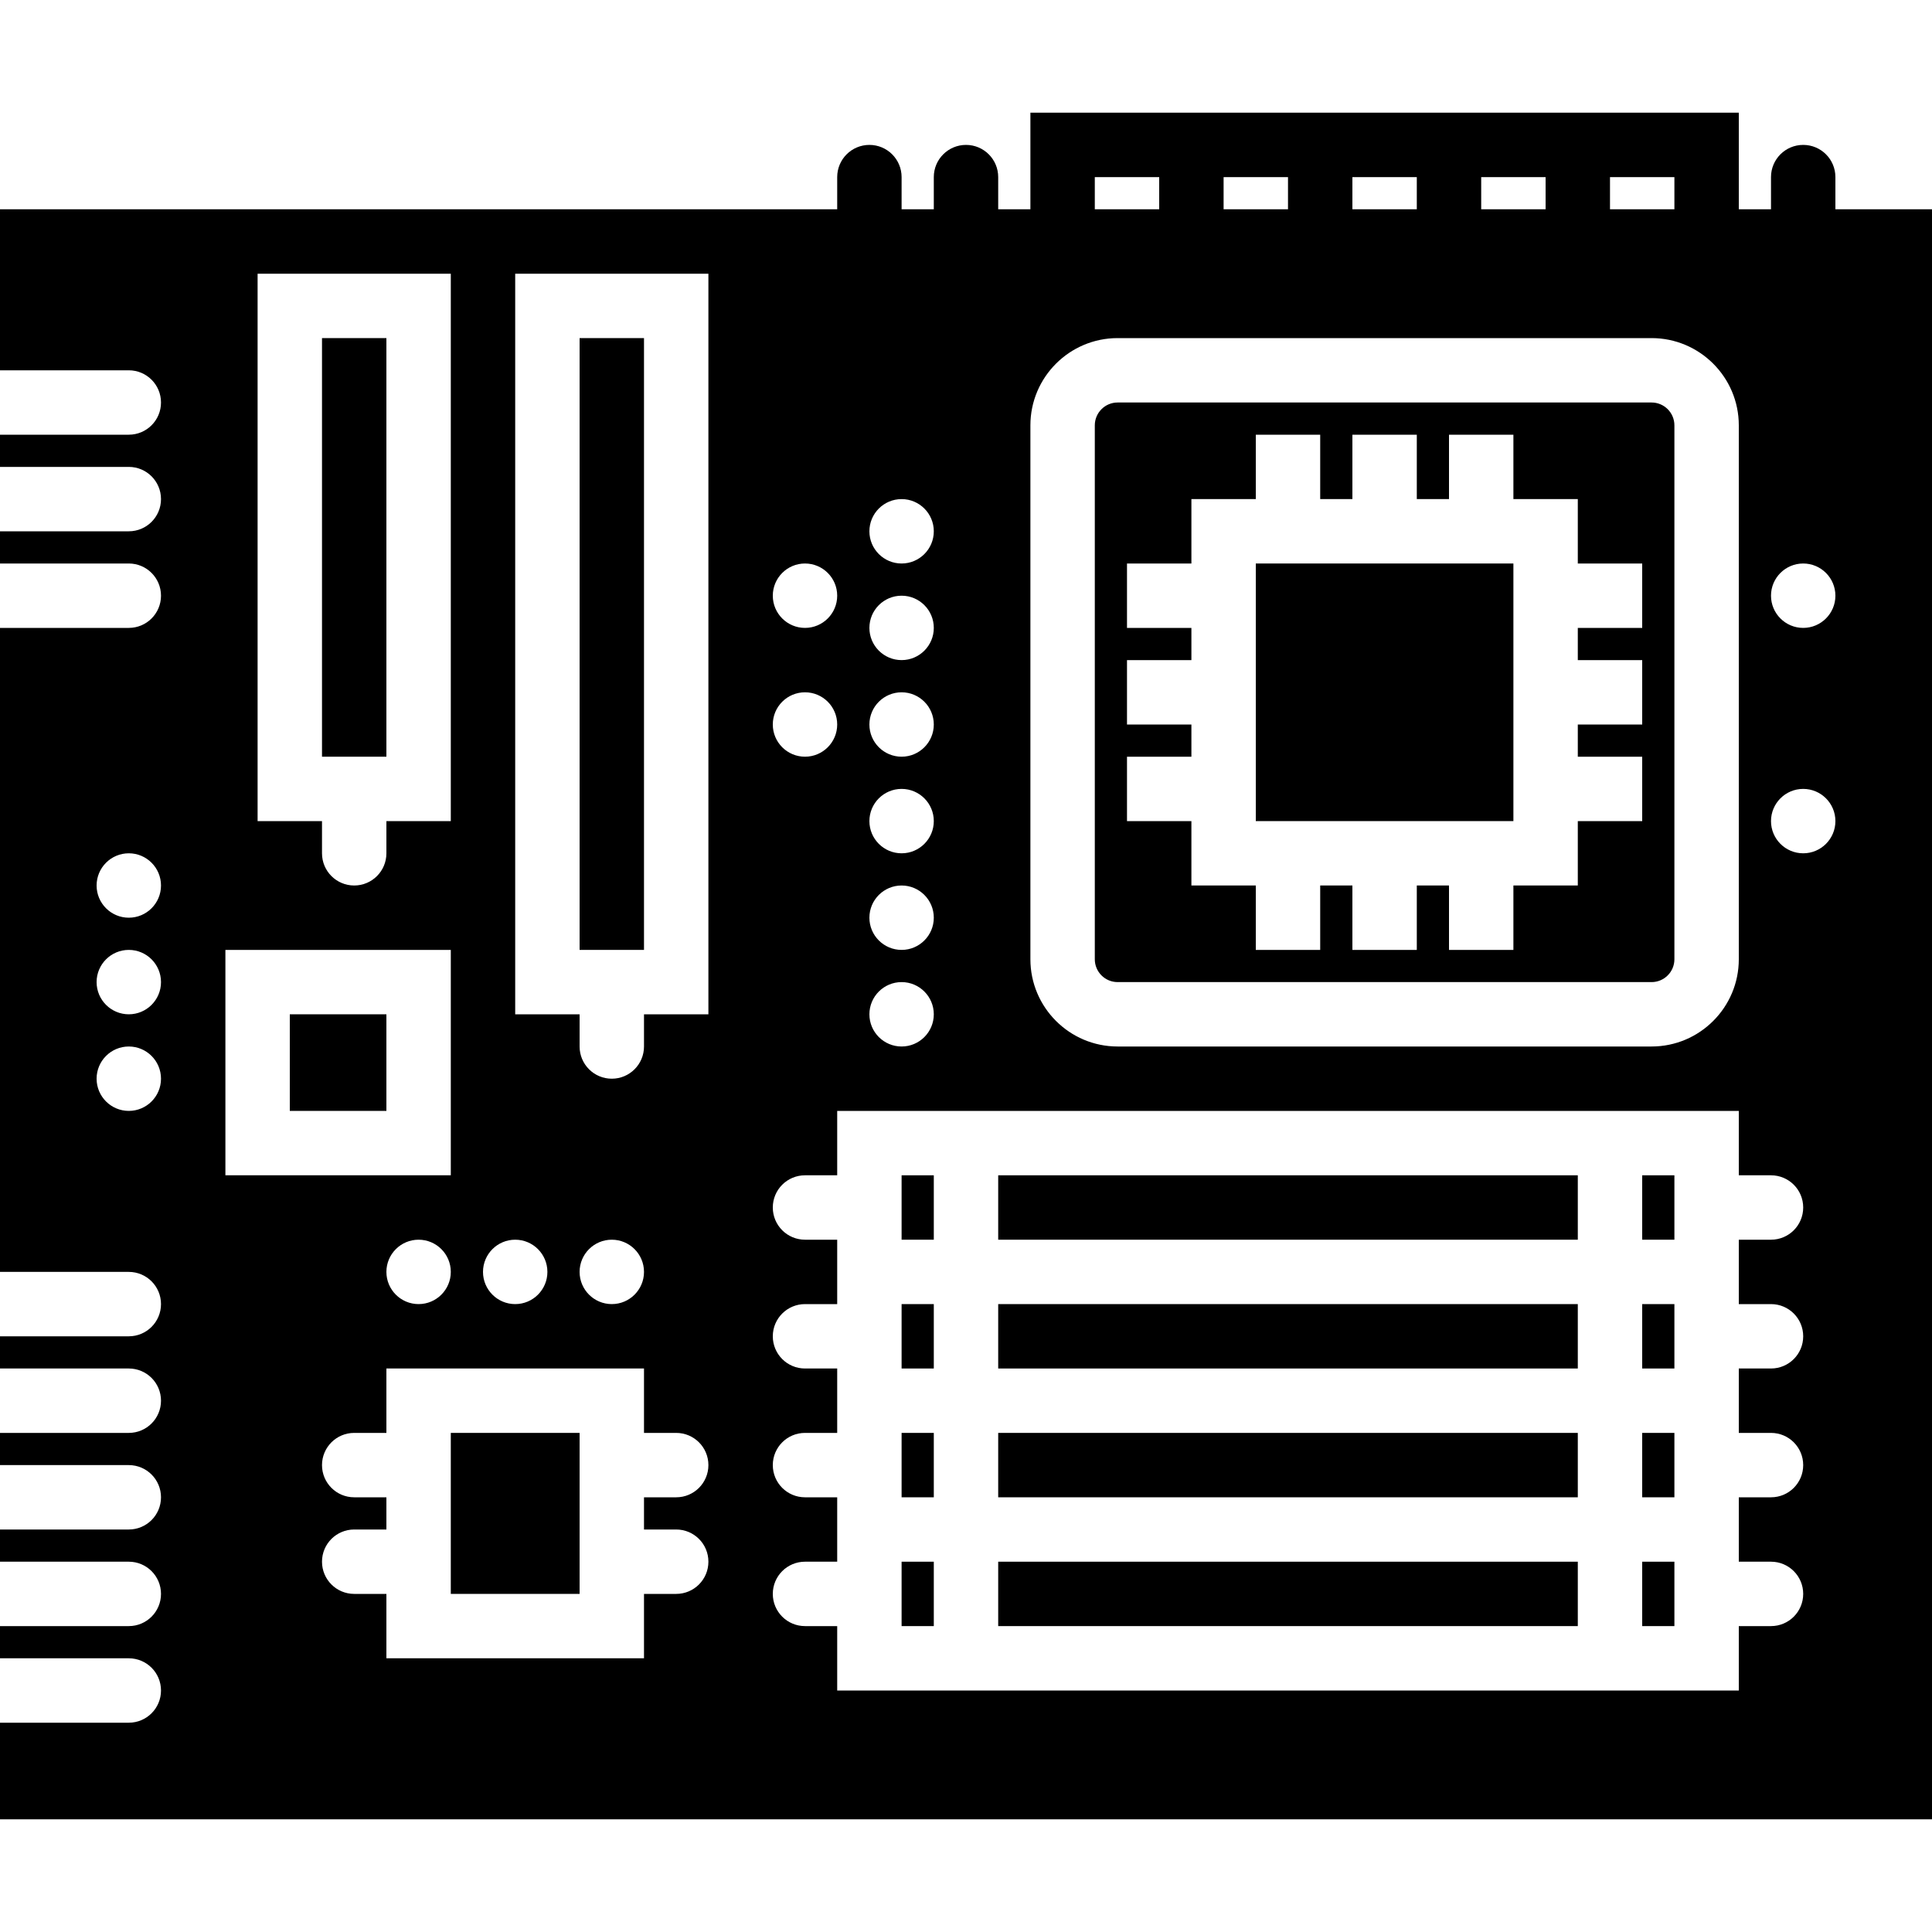
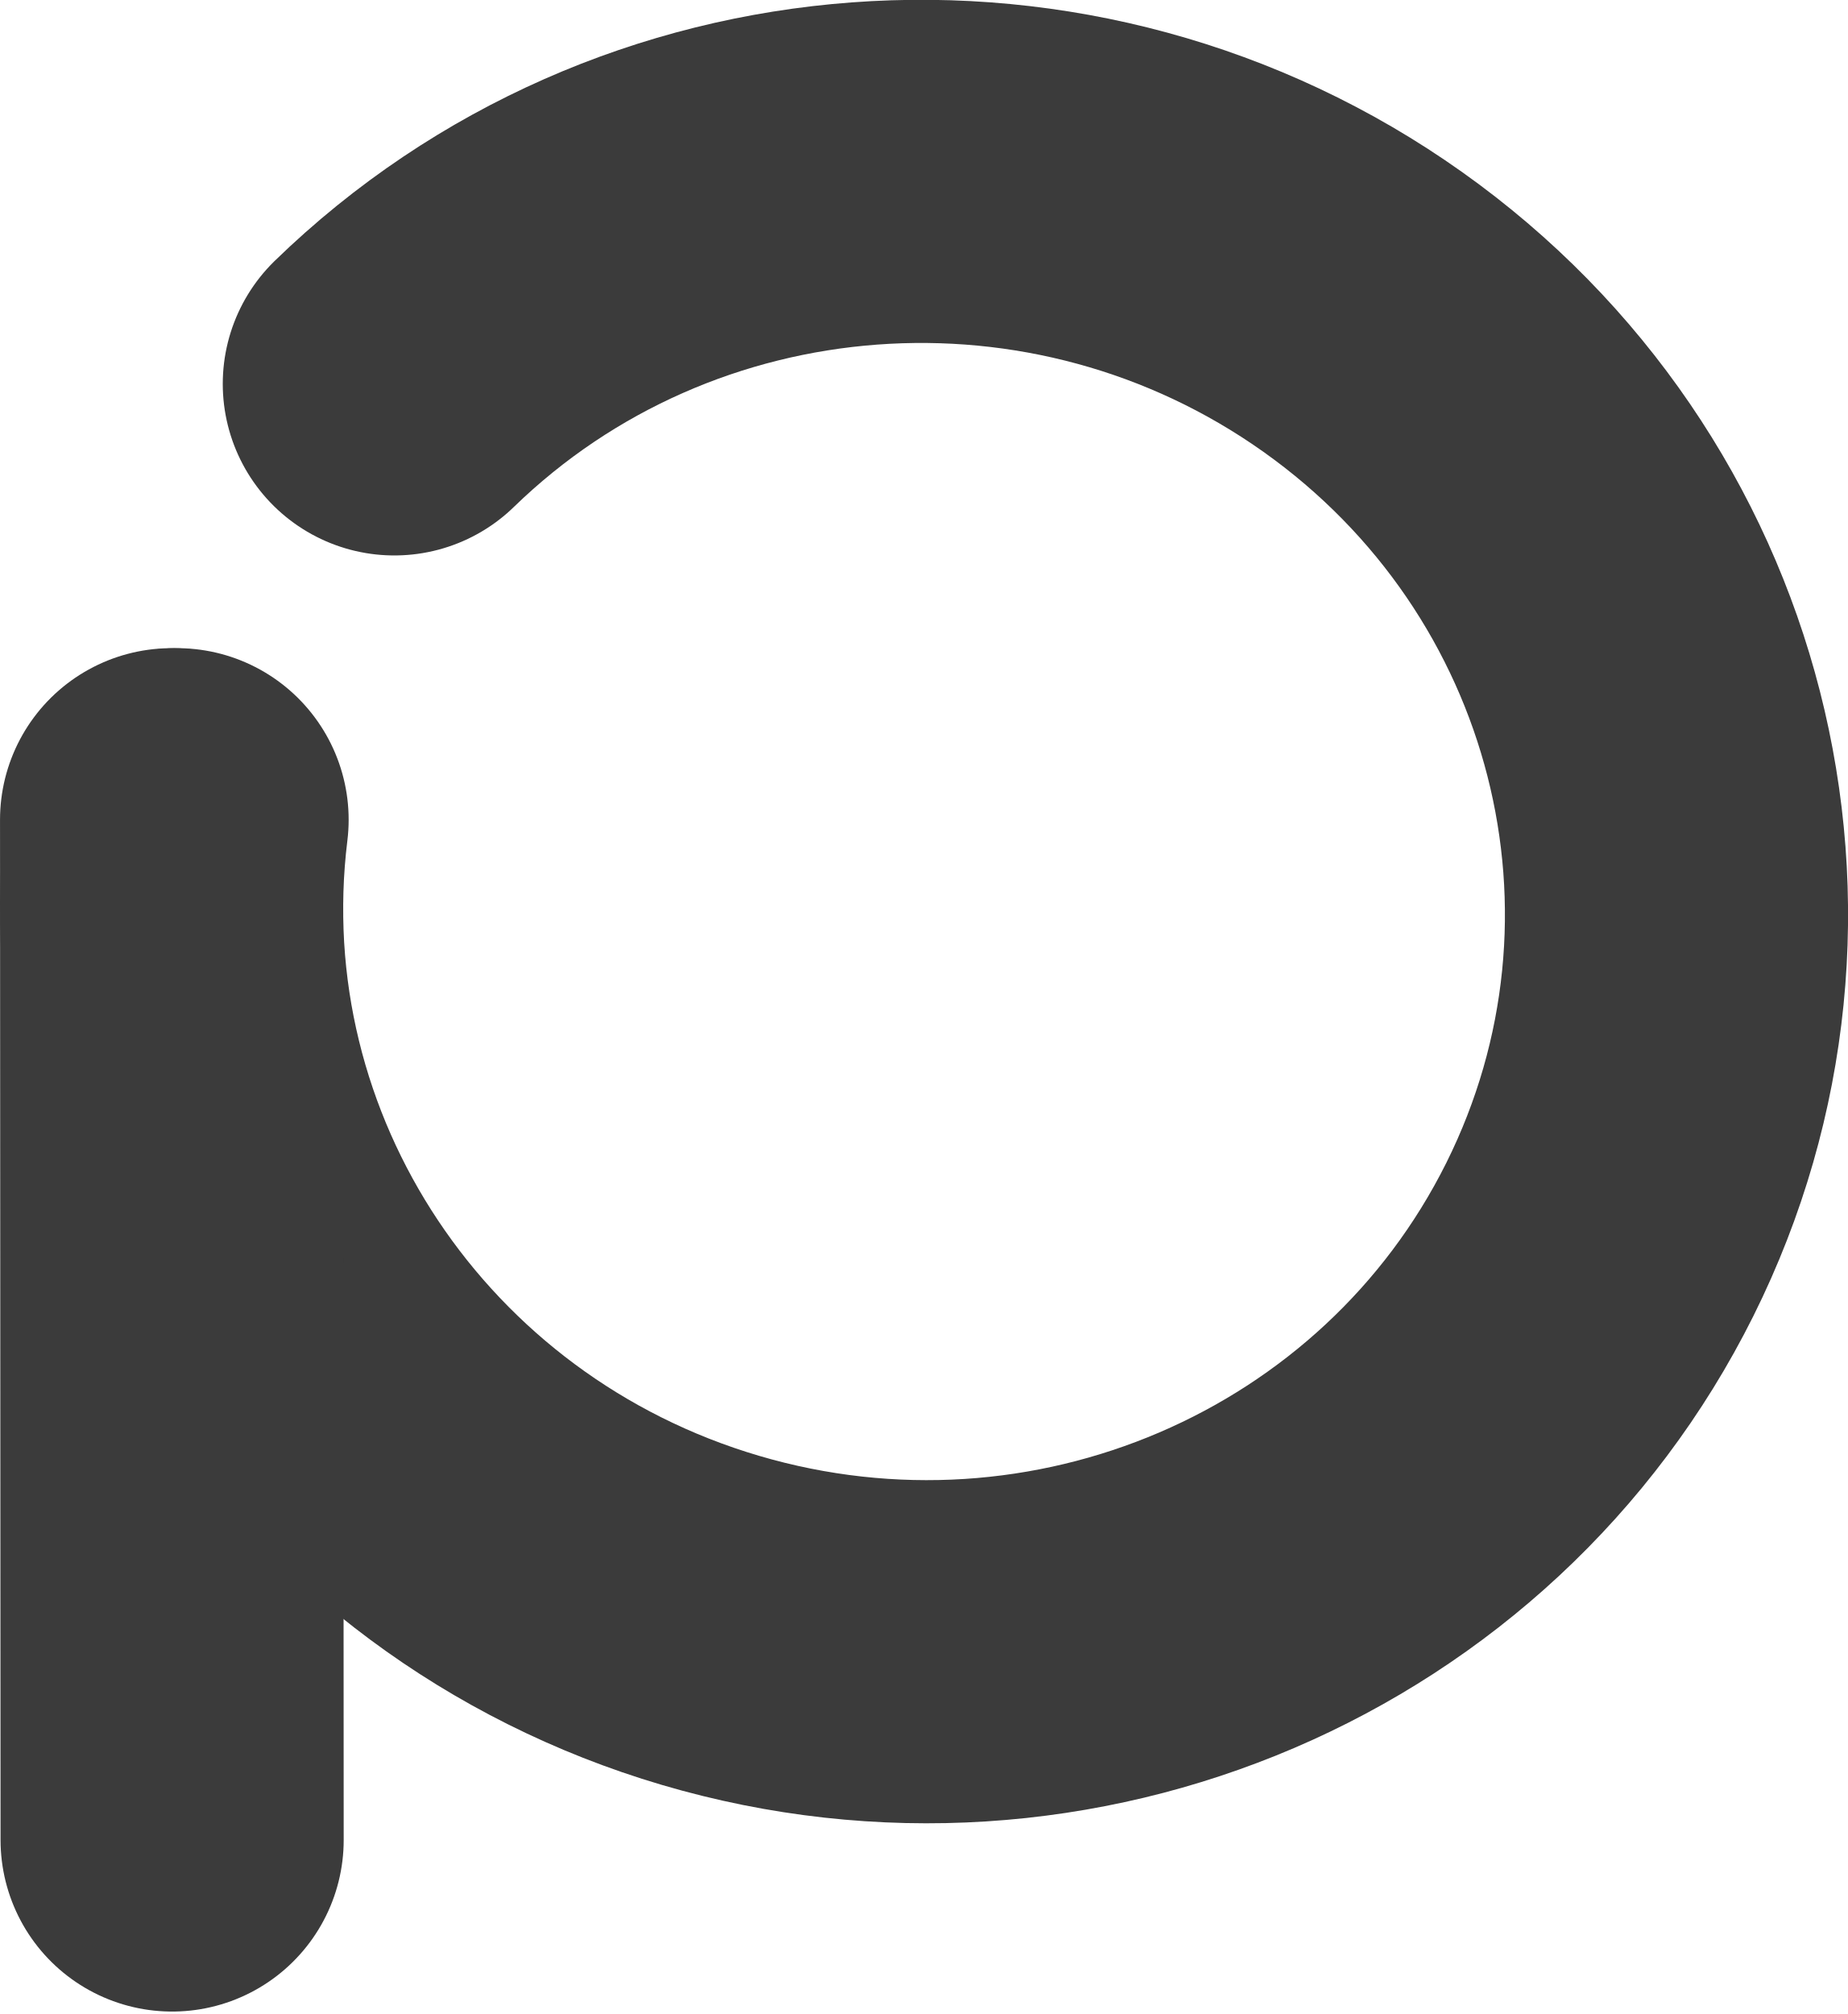
- <svg xmlns="http://www.w3.org/2000/svg" version="1.1" id="Capa_1" x="0px" y="0px" viewBox="0 0 60 60" style="enable-background:new 0 0 60 60;" xml:space="preserve">
-   <g>
-     <rect x="31" y="44.5" width="18" height="2" />
-     <rect x="14" y="44.5" width="4" height="5" />
-     <rect x="31" y="48.5" width="18" height="2" />
-     <rect x="28" y="44.5" width="1" height="2" />
-     <rect x="51" y="40.5" width="1" height="2" />
-     <rect x="51" y="44.5" width="1" height="2" />
-     <path d="M34.709,30.5h16.582c0.391,0,0.709-0.318,0.709-0.709V13.209c0-0.391-0.318-0.709-0.709-0.709H34.709   C34.318,12.5,34,12.818,34,13.209v16.582C34,30.182,34.318,30.5,34.709,30.5z M35,23.5h2v-1h-2v-2h2v-1h-2v-2h2v-2h2v-2h2v2h1v-2h2   v2h1v-2h2v2h2v2h2v2h-2v1h2v2h-2v1h2v2h-2v2h-2v2h-2v-2h-1v2h-2v-2h-1v2h-2v-2h-2v-2h-2V23.5z" />
-     <rect x="28" y="40.5" width="1" height="2" />
-     <rect x="9" y="31.5" width="3" height="3" />
-     <rect x="51" y="36.5" width="1" height="2" />
-     <rect x="28" y="36.5" width="1" height="2" />
-     <path d="M57,6.5v-1c0-0.553-0.447-1-1-1s-1,0.447-1,1v1h-1v-3h-4h-2h-2h-2h-2h-2h-2h-2h-4v3h-1v-1c0-0.553-0.448-1-1-1   s-1,0.447-1,1v1h-1v-1c0-0.553-0.448-1-1-1s-1,0.447-1,1v1h-4h-6h-2H8H0v5h4c0.552,0,1,0.447,1,1s-0.448,1-1,1H0v1h4   c0.552,0,1,0.447,1,1s-0.448,1-1,1H0v1h4c0.552,0,1,0.447,1,1s-0.448,1-1,1H0v20h4c0.552,0,1,0.447,1,1s-0.448,1-1,1H0v1h4   c0.552,0,1,0.447,1,1s-0.448,1-1,1H0v1h4c0.552,0,1,0.447,1,1s-0.448,1-1,1H0v1h4c0.552,0,1,0.447,1,1s-0.448,1-1,1H0v1h4   c0.552,0,1,0.447,1,1s-0.448,1-1,1H0v3h60v-50H57z M4,34.5c-0.552,0-1-0.448-1-1s0.448-1,1-1s1,0.448,1,1S4.552,34.5,4,34.5z    M4,31.5c-0.552,0-1-0.448-1-1s0.448-1,1-1s1,0.448,1,1S4.552,31.5,4,31.5z M4,28.5c-0.552,0-1-0.448-1-1s0.448-1,1-1s1,0.448,1,1   S4.552,28.5,4,28.5z M16,38.5c0.552,0,1,0.448,1,1s-0.448,1-1,1s-1-0.448-1-1S15.448,38.5,16,38.5z M8,8.5h6v17h-2v1   c0,0.553-0.448,1-1,1s-1-0.447-1-1v-1H8V8.5z M7,29.5h7v7H7V29.5z M14,39.5c0,0.552-0.448,1-1,1s-1-0.448-1-1s0.448-1,1-1   S14,38.948,14,39.5z M21,47.5c0.552,0,1,0.447,1,1s-0.448,1-1,1h-1v2h-8v-2h-1c-0.552,0-1-0.447-1-1s0.448-1,1-1h1v-1h-1   c-0.552,0-1-0.447-1-1s0.448-1,1-1h1v-2h8v2h1c0.552,0,1,0.447,1,1s-0.448,1-1,1h-1v1H21z M18,39.5c0-0.552,0.448-1,1-1   s1,0.448,1,1s-0.448,1-1,1S18,40.052,18,39.5z M22,31.5h-2v1c0,0.553-0.448,1-1,1s-1-0.447-1-1v-1h-2v-23h6V31.5z M50,5.5h2v1h-2   V5.5z M46,5.5h2v1h-2V5.5z M42,5.5h2v1h-2V5.5z M38,5.5h2v1h-2V5.5z M34,5.5h2v1h-2V5.5z M32,13.209   c0-1.494,1.215-2.709,2.709-2.709h16.582c1.494,0,2.709,1.215,2.709,2.709v16.582c0,1.494-1.215,2.709-2.709,2.709H34.709   C33.215,32.5,32,31.285,32,29.791V13.209z M28,15.5c0.552,0,1,0.448,1,1s-0.448,1-1,1s-1-0.448-1-1S27.448,15.5,28,15.5z M28,18.5   c0.552,0,1,0.448,1,1s-0.448,1-1,1s-1-0.448-1-1S27.448,18.5,28,18.5z M28,21.5c0.552,0,1,0.448,1,1s-0.448,1-1,1s-1-0.448-1-1   S27.448,21.5,28,21.5z M28,24.5c0.552,0,1,0.448,1,1s-0.448,1-1,1s-1-0.448-1-1S27.448,24.5,28,24.5z M28,27.5c0.552,0,1,0.448,1,1   s-0.448,1-1,1s-1-0.448-1-1S27.448,27.5,28,27.5z M28,30.5c0.552,0,1,0.448,1,1s-0.448,1-1,1s-1-0.448-1-1S27.448,30.5,28,30.5z    M25,17.5c0.552,0,1,0.448,1,1s-0.448,1-1,1s-1-0.448-1-1S24.448,17.5,25,17.5z M25,21.5c0.552,0,1,0.448,1,1s-0.448,1-1,1   s-1-0.448-1-1S24.448,21.5,25,21.5z M55,40.5c0.553,0,1,0.447,1,1s-0.447,1-1,1h-1v2h1c0.553,0,1,0.447,1,1s-0.447,1-1,1h-1v2h1   c0.553,0,1,0.447,1,1s-0.447,1-1,1h-1v2H26v-2h-1c-0.552,0-1-0.447-1-1s0.448-1,1-1h1v-2h-1c-0.552,0-1-0.447-1-1s0.448-1,1-1h1v-2   h-1c-0.552,0-1-0.447-1-1s0.448-1,1-1h1v-2h-1c-0.552,0-1-0.447-1-1s0.448-1,1-1h1v-2h28v2h1c0.553,0,1,0.447,1,1s-0.447,1-1,1h-1   v2H55z M56,26.5c-0.552,0-1-0.448-1-1s0.448-1,1-1s1,0.448,1,1S56.552,26.5,56,26.5z M56,19.5c-0.552,0-1-0.448-1-1s0.448-1,1-1   s1,0.448,1,1S56.552,19.5,56,19.5z" />
-     <rect x="10" y="10.5" width="2" height="13" />
-     <rect x="18" y="10.5" width="2" height="19" />
-     <rect x="51" y="48.5" width="1" height="2" />
-     <rect x="31" y="40.5" width="18" height="2" />
-     <rect x="28" y="48.5" width="1" height="2" />
-     <rect x="31" y="36.5" width="18" height="2" />
-     <rect x="39" y="17.5" width="8" height="8" />
+ <svg xmlns="http://www.w3.org/2000/svg" version="1.1" id="svg5046" x="0px" y="0px" width="234.835" height="256" viewBox="0 0 234.835 256" enable-background="new 0 0 189.121 189.121" xml:space="preserve">
+   <defs id="defs8" />
+   <g id="phoscon-logo-lg" transform="translate(-247.8952,-133.7174)" class="brand-logo">
+     <path style="fill:none;stroke:#3b3b3b;stroke-width:43.618;stroke-linecap:round;stroke-linejoin:round;stroke-miterlimit:4;stroke-dasharray:none;stroke-opacity:1" d="m 298.02,182.512 c 33.146,-32.195 85.17,-36.064 123.09,-9.152 37.922,26.912 50.663,76.739 30.149,117.898 -20.514,41.157 -68.294,61.625 -113.05,48.426 -44.753,-13.201 -73.411,-56.212 -67.805,-101.77" id="ph-circle" />
+     <path style="fill:none;stroke:#3b3b3b;stroke-width:43.618;stroke-linecap:round;stroke-opacity:1" d="m 269.707,237.915 0.067,129.683" id="ph-bar" />
  </g>
-   <g>
- </g>
-   <g>
- </g>
-   <g>
- </g>
-   <g>
- </g>
-   <g>
- </g>
-   <g>
- </g>
-   <g>
- </g>
-   <g>
- </g>
-   <g>
- </g>
-   <g>
- </g>
-   <g>
- </g>
-   <g>
- </g>
-   <g>
- </g>
-   <g>
- </g>
-   <g>
- </g>
</svg>
